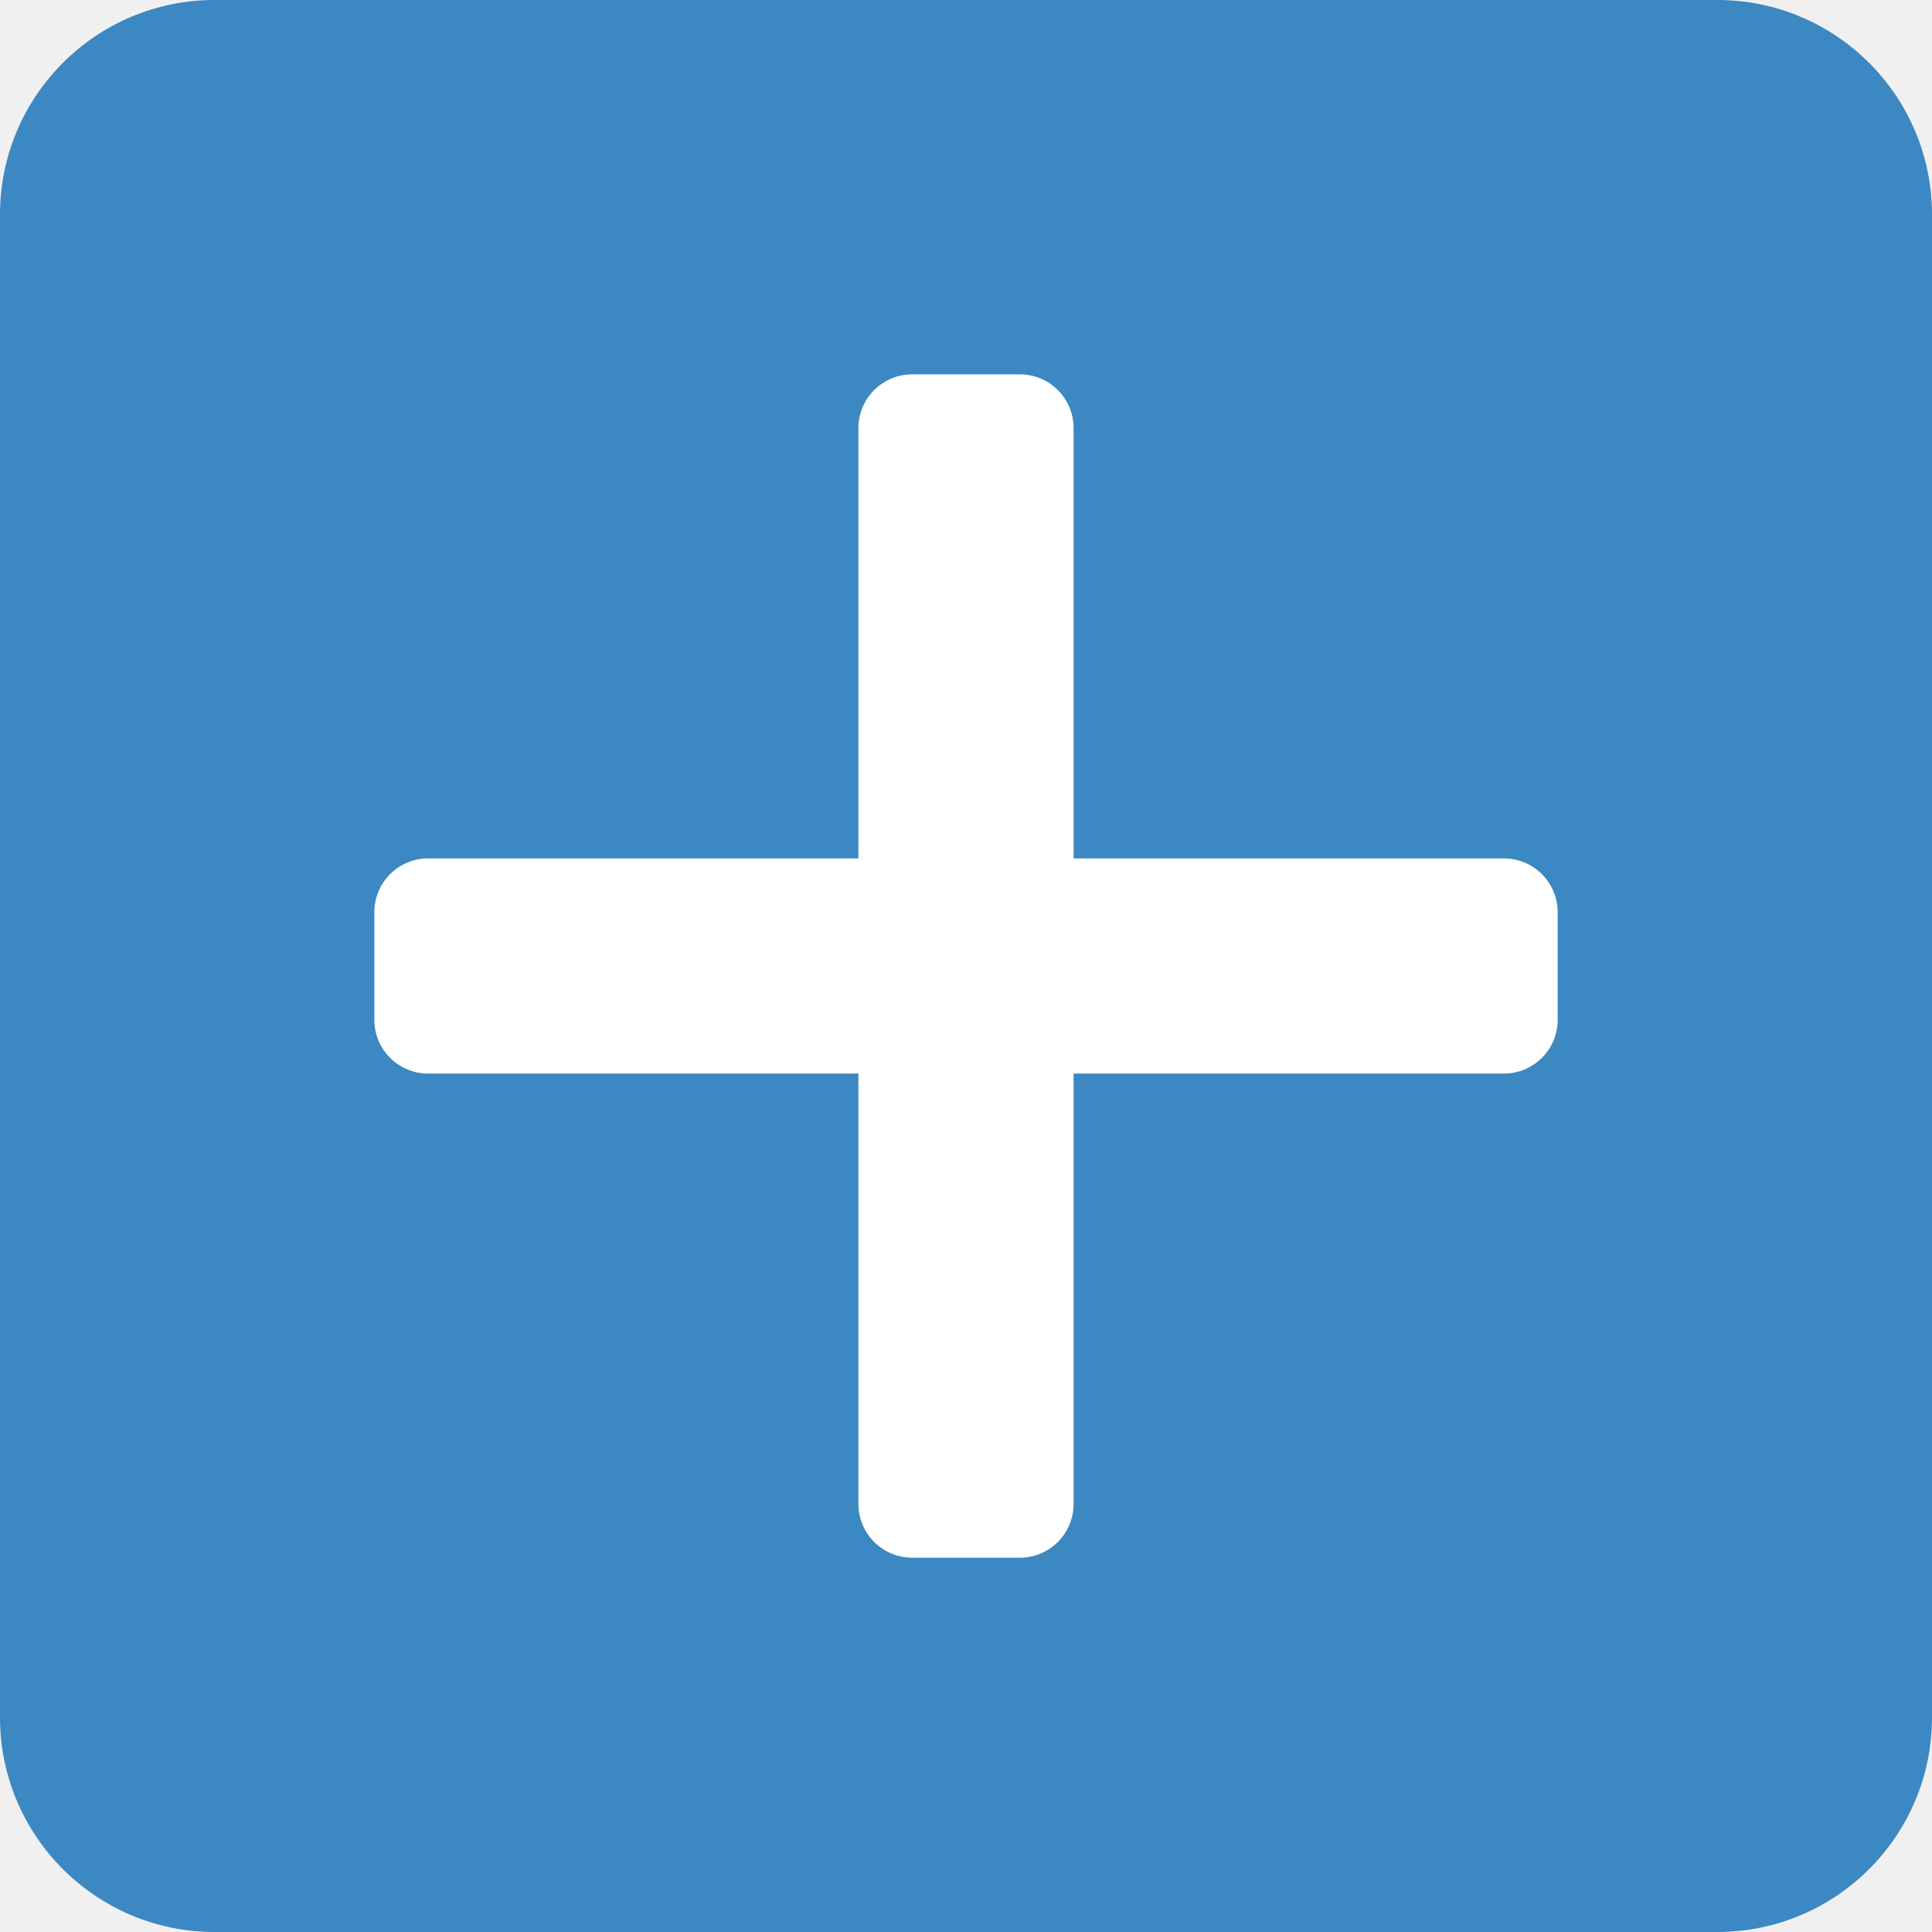
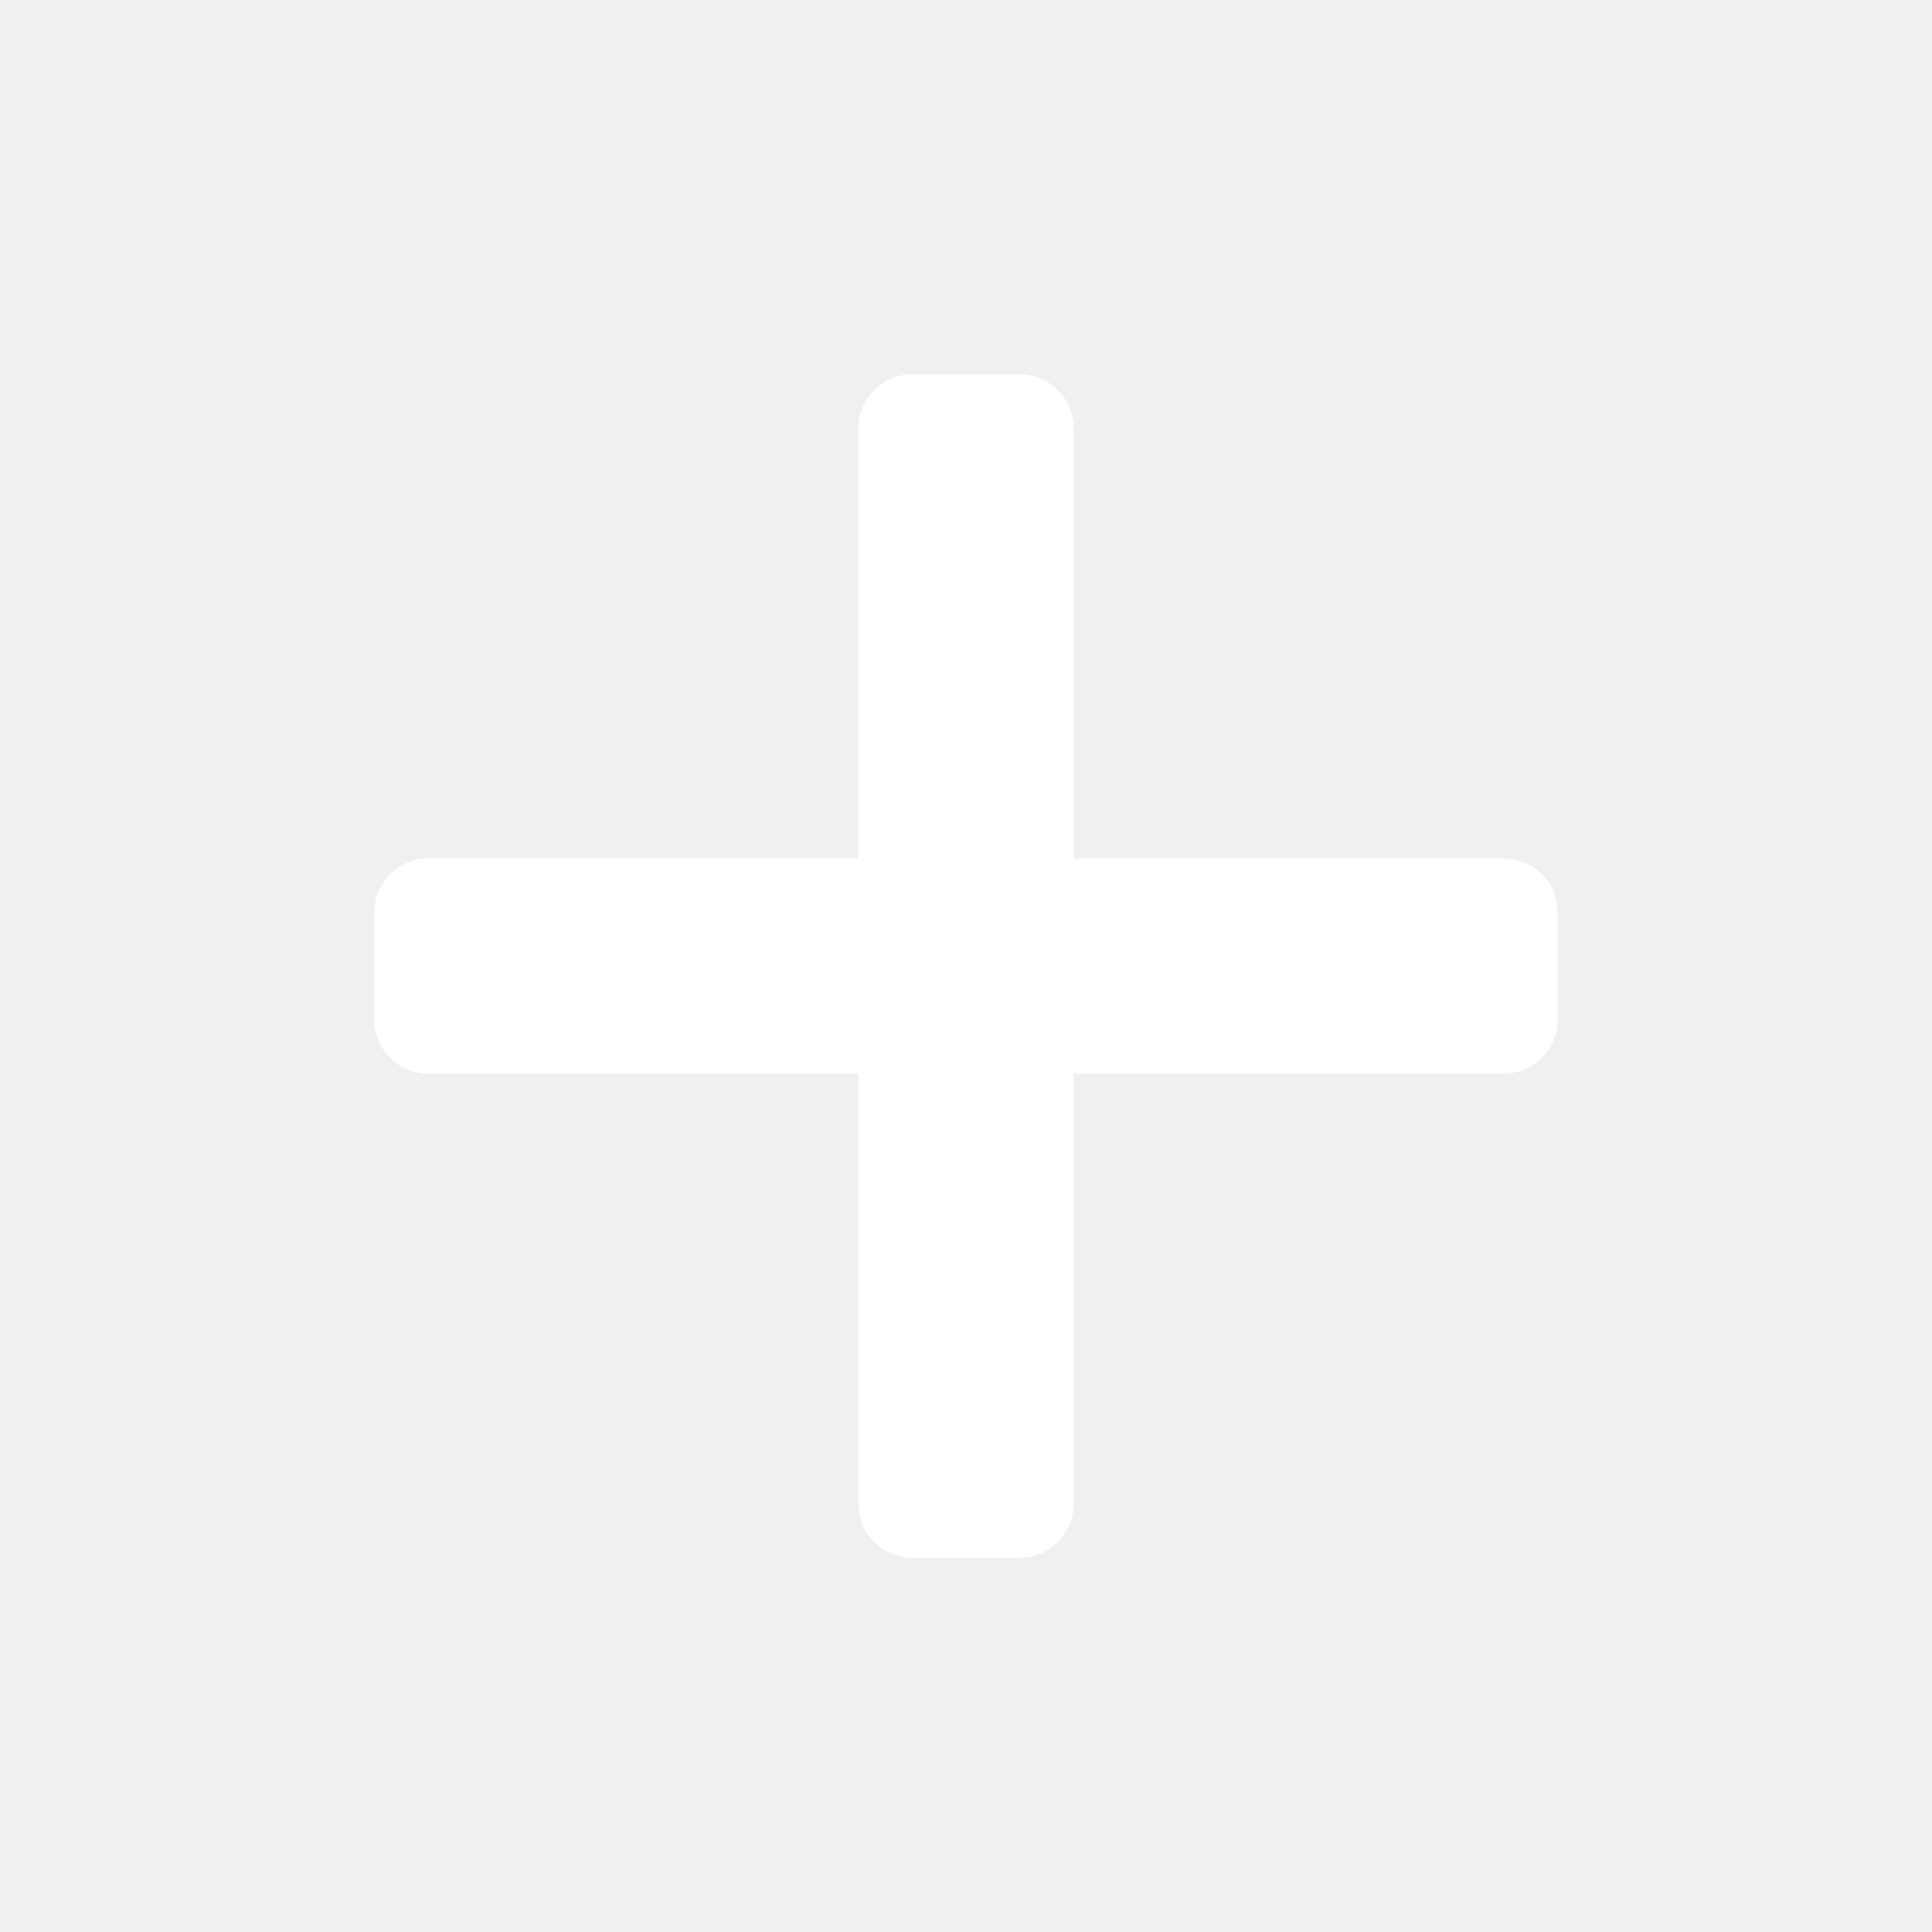
<svg xmlns="http://www.w3.org/2000/svg" viewBox="0 0 45 45">
-   <path d="M40 0H5a5 5 0 00-5 5v35a5 5 0 005 5h35a5 5 0 005-5V5a5 5 0 00-5-5" fill="#3b88c3" />
  <g stroke-width="1.249" fill="#fff">
    <path d="M23.753 8.719h-2.506a1.253 1.253 0 00-1.253 1.253v25.057a1.253 1.253 0 001.253 1.253h2.506a1.252 1.252 0 001.253-1.253V9.972a1.253 1.253 0 00-1.253-1.253" />
    <path d="M8.719 21.247v2.506a1.253 1.253 0 001.253 1.253h25.056a1.253 1.253 0 001.253-1.253v-2.506a1.252 1.252 0 00-1.253-1.253H9.972a1.253 1.253 0 00-1.253 1.253" />
  </g>
</svg>
